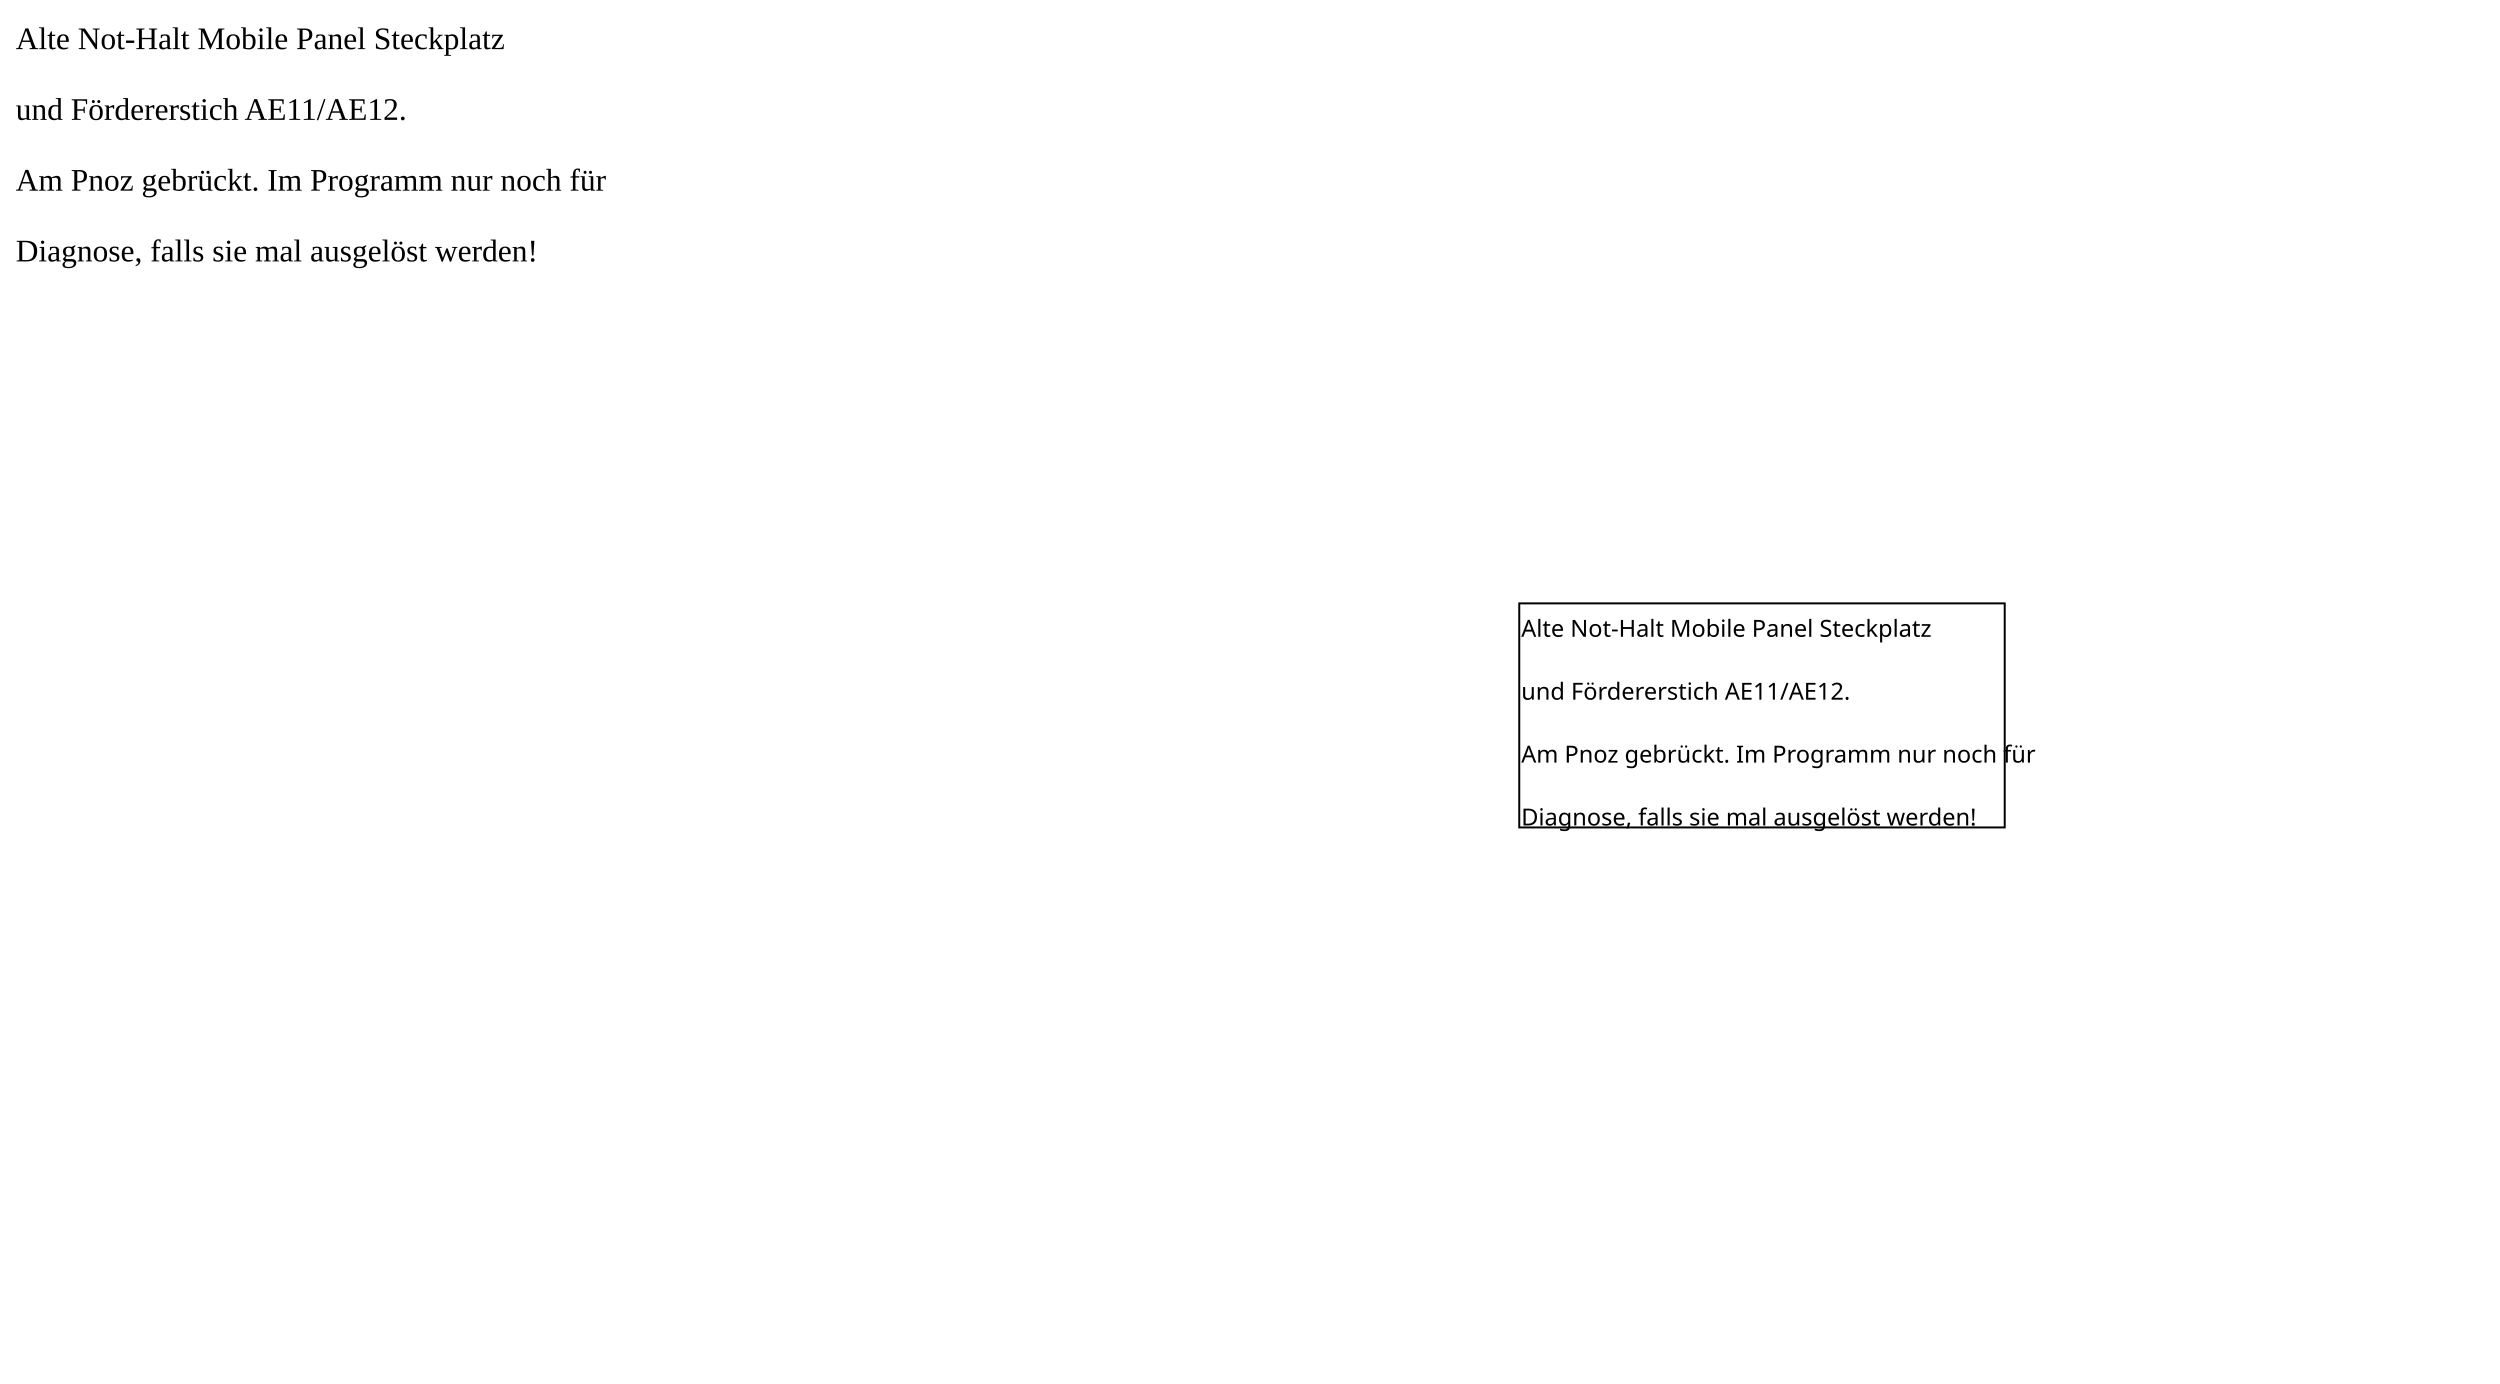
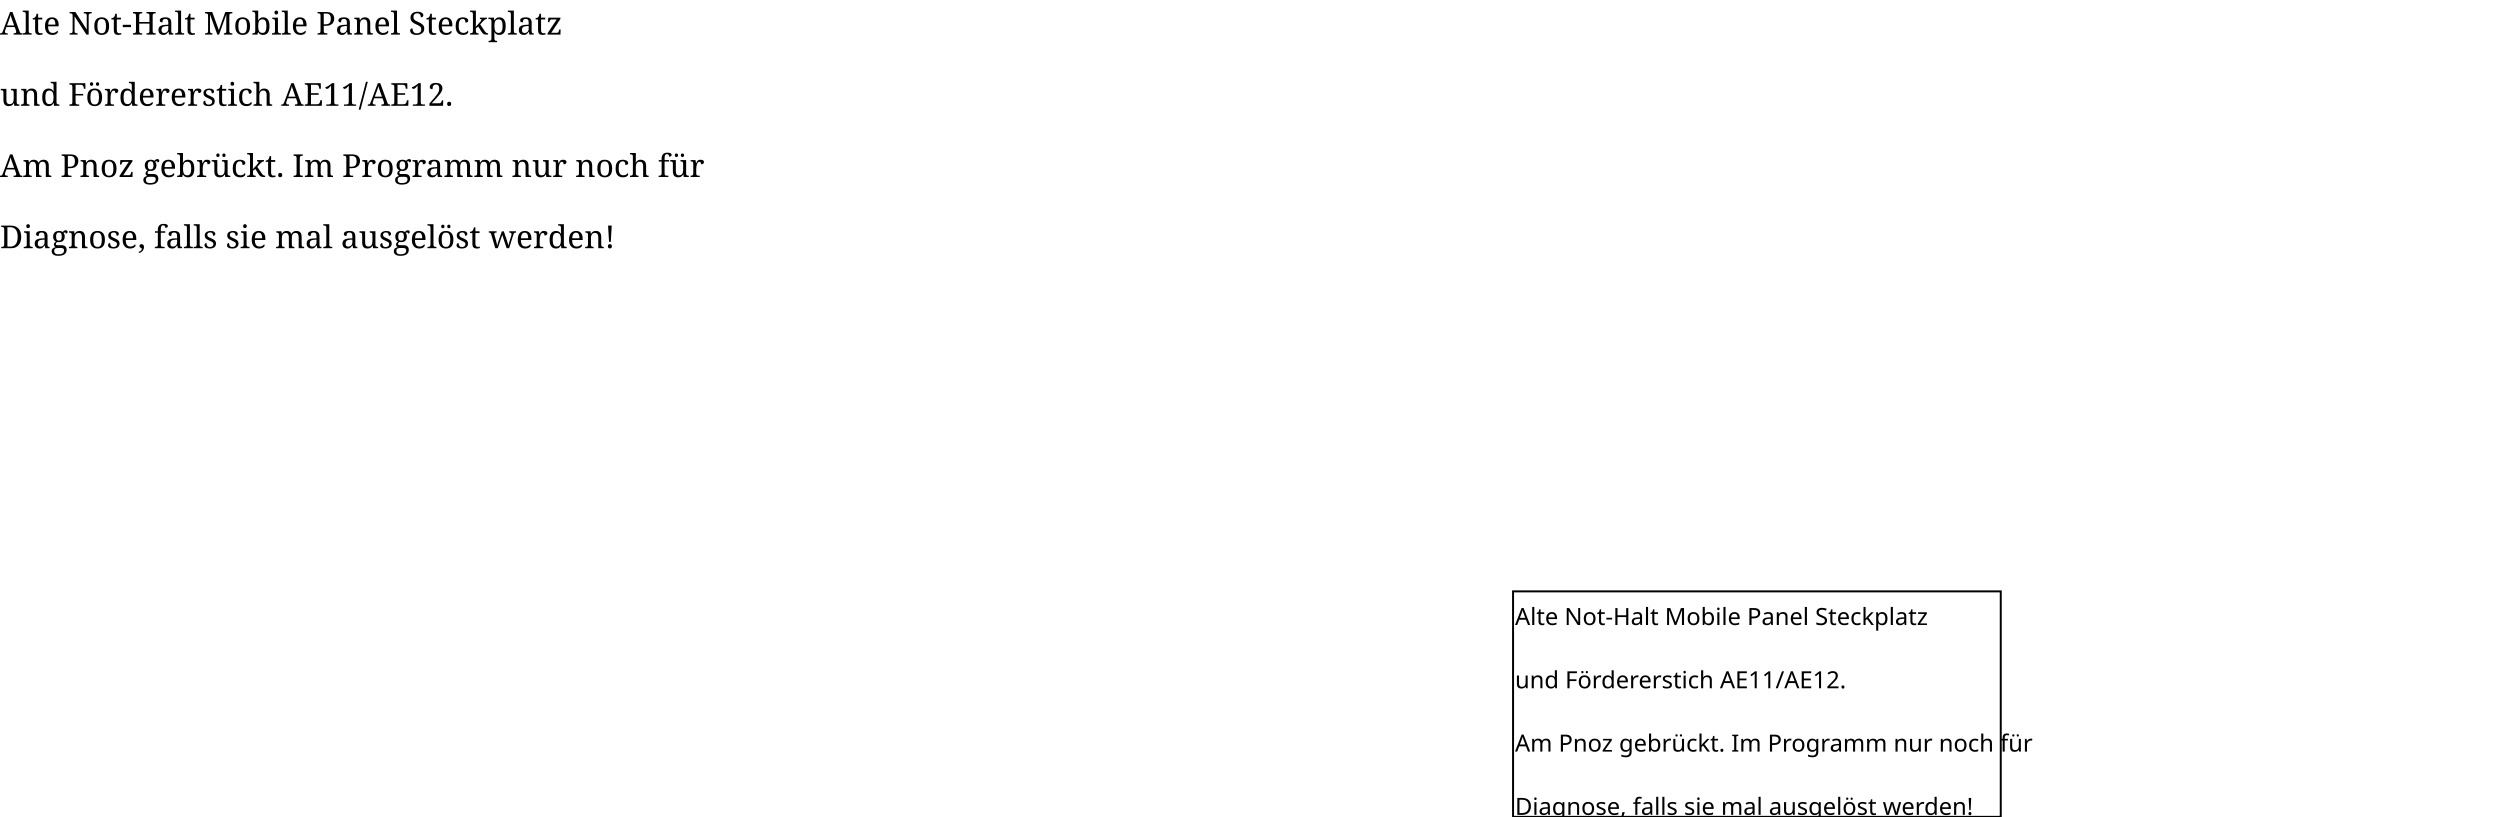
- <svg xmlns="http://www.w3.org/2000/svg" width="1272" height="704" viewBox="0 0 1272 704">
-   <path d="M0,0 L1264,0 L1264,704 L0,704 Z" fill="none" />
-   <path d="M8,8 L1272,8 L1272,134 L8,134 Z" fill="none" />
-   <text x="8" y="25" fill="rgb(0, 0, 0)" font-size="16px" font-family="Times New Roman">Alte Not-Halt Mobile Panel Steckplatz</text>
-   <text x="8" y="61" fill="rgb(0, 0, 0)" font-size="16px" font-family="Times New Roman">und Fördererstich AE11/AE12.</text>
-   <text x="8" y="97" fill="rgb(0, 0, 0)" font-size="16px" font-family="Times New Roman">Am Pnoz gebrückt. Im Programm nur noch für</text>
-   <text x="8" y="133" fill="rgb(0, 0, 0)" font-size="16px" font-family="Times New Roman">Diagnose, falls sie mal ausgelöst werden!</text>
-   <path d="M773,307 L1020,307 L1020,421 L773,421 Z" fill="none" stroke="rgb(0, 0, 0)" stroke-width="1" />
-   <path d="M774,308 L1019,308 L1019,420 L774,420 Z" fill="none" />
-   <text x="774" y="324" fill="rgb(0, 0, 0)" font-size="12px" font-family="Segoe UI">Alte Not-Halt Mobile Panel Steckplatz</text>
-   <text x="774" y="356" fill="rgb(0, 0, 0)" font-size="12px" font-family="Segoe UI">und Fördererstich AE11/AE12.</text>
-   <text x="774" y="388" fill="rgb(0, 0, 0)" font-size="12px" font-family="Segoe UI">Am Pnoz gebrückt. Im Programm nur noch für</text>
-   <text x="774" y="420" fill="rgb(0, 0, 0)" font-size="12px" font-family="Segoe UI">Diagnose, falls sie mal ausgelöst werden!</text>
+ <svg xmlns="http://www.w3.org/2000/svg" width="1264" height="413" viewBox="0 0 1264 413">
+   <path d="M0,0 L1264,0 L1264,162 L0,162 Z" fill="none" />
+   <path d="M0,0 L1264,0 L1264,126 L0,126 Z" fill="none" />
+   <text x="0" y="17.5" fill="rgb(0, 0, 0)" font-size="16px" font-family="serif">Alte Not-Halt Mobile Panel Steckplatz</text>
+   <text x="0" y="53.5" fill="rgb(0, 0, 0)" font-size="16px" font-family="serif">und Fördererstich AE11/AE12.</text>
+   <text x="0" y="89.5" fill="rgb(0, 0, 0)" font-size="16px" font-family="serif">Am Pnoz gebrückt. Im Programm nur noch für</text>
+   <text x="0" y="125.5" fill="rgb(0, 0, 0)" font-size="16px" font-family="serif">Diagnose, falls sie mal ausgelöst werden!</text>
+   <path d="M765,299 L1011.58,299 L1011.58,413 L765,413 Z" fill="none" stroke="rgb(0, 0, 0)" stroke-width="1" />
+   <path d="M766,300 L1010.58,300 L1010.58,412 L766,412 Z" fill="none" />
+   <text x="766" y="316" fill="rgb(0, 0, 0)" font-size="12px" font-family="Segoe UI">Alte Not-Halt Mobile Panel Steckplatz</text>
+   <text x="766" y="348" fill="rgb(0, 0, 0)" font-size="12px" font-family="Segoe UI">und Fördererstich AE11/AE12.</text>
+   <text x="766" y="380" fill="rgb(0, 0, 0)" font-size="12px" font-family="Segoe UI">Am Pnoz gebrückt. Im Programm nur noch für</text>
+   <text x="766" y="412" fill="rgb(0, 0, 0)" font-size="12px" font-family="Segoe UI">Diagnose, falls sie mal ausgelöst werden!</text>
</svg>
